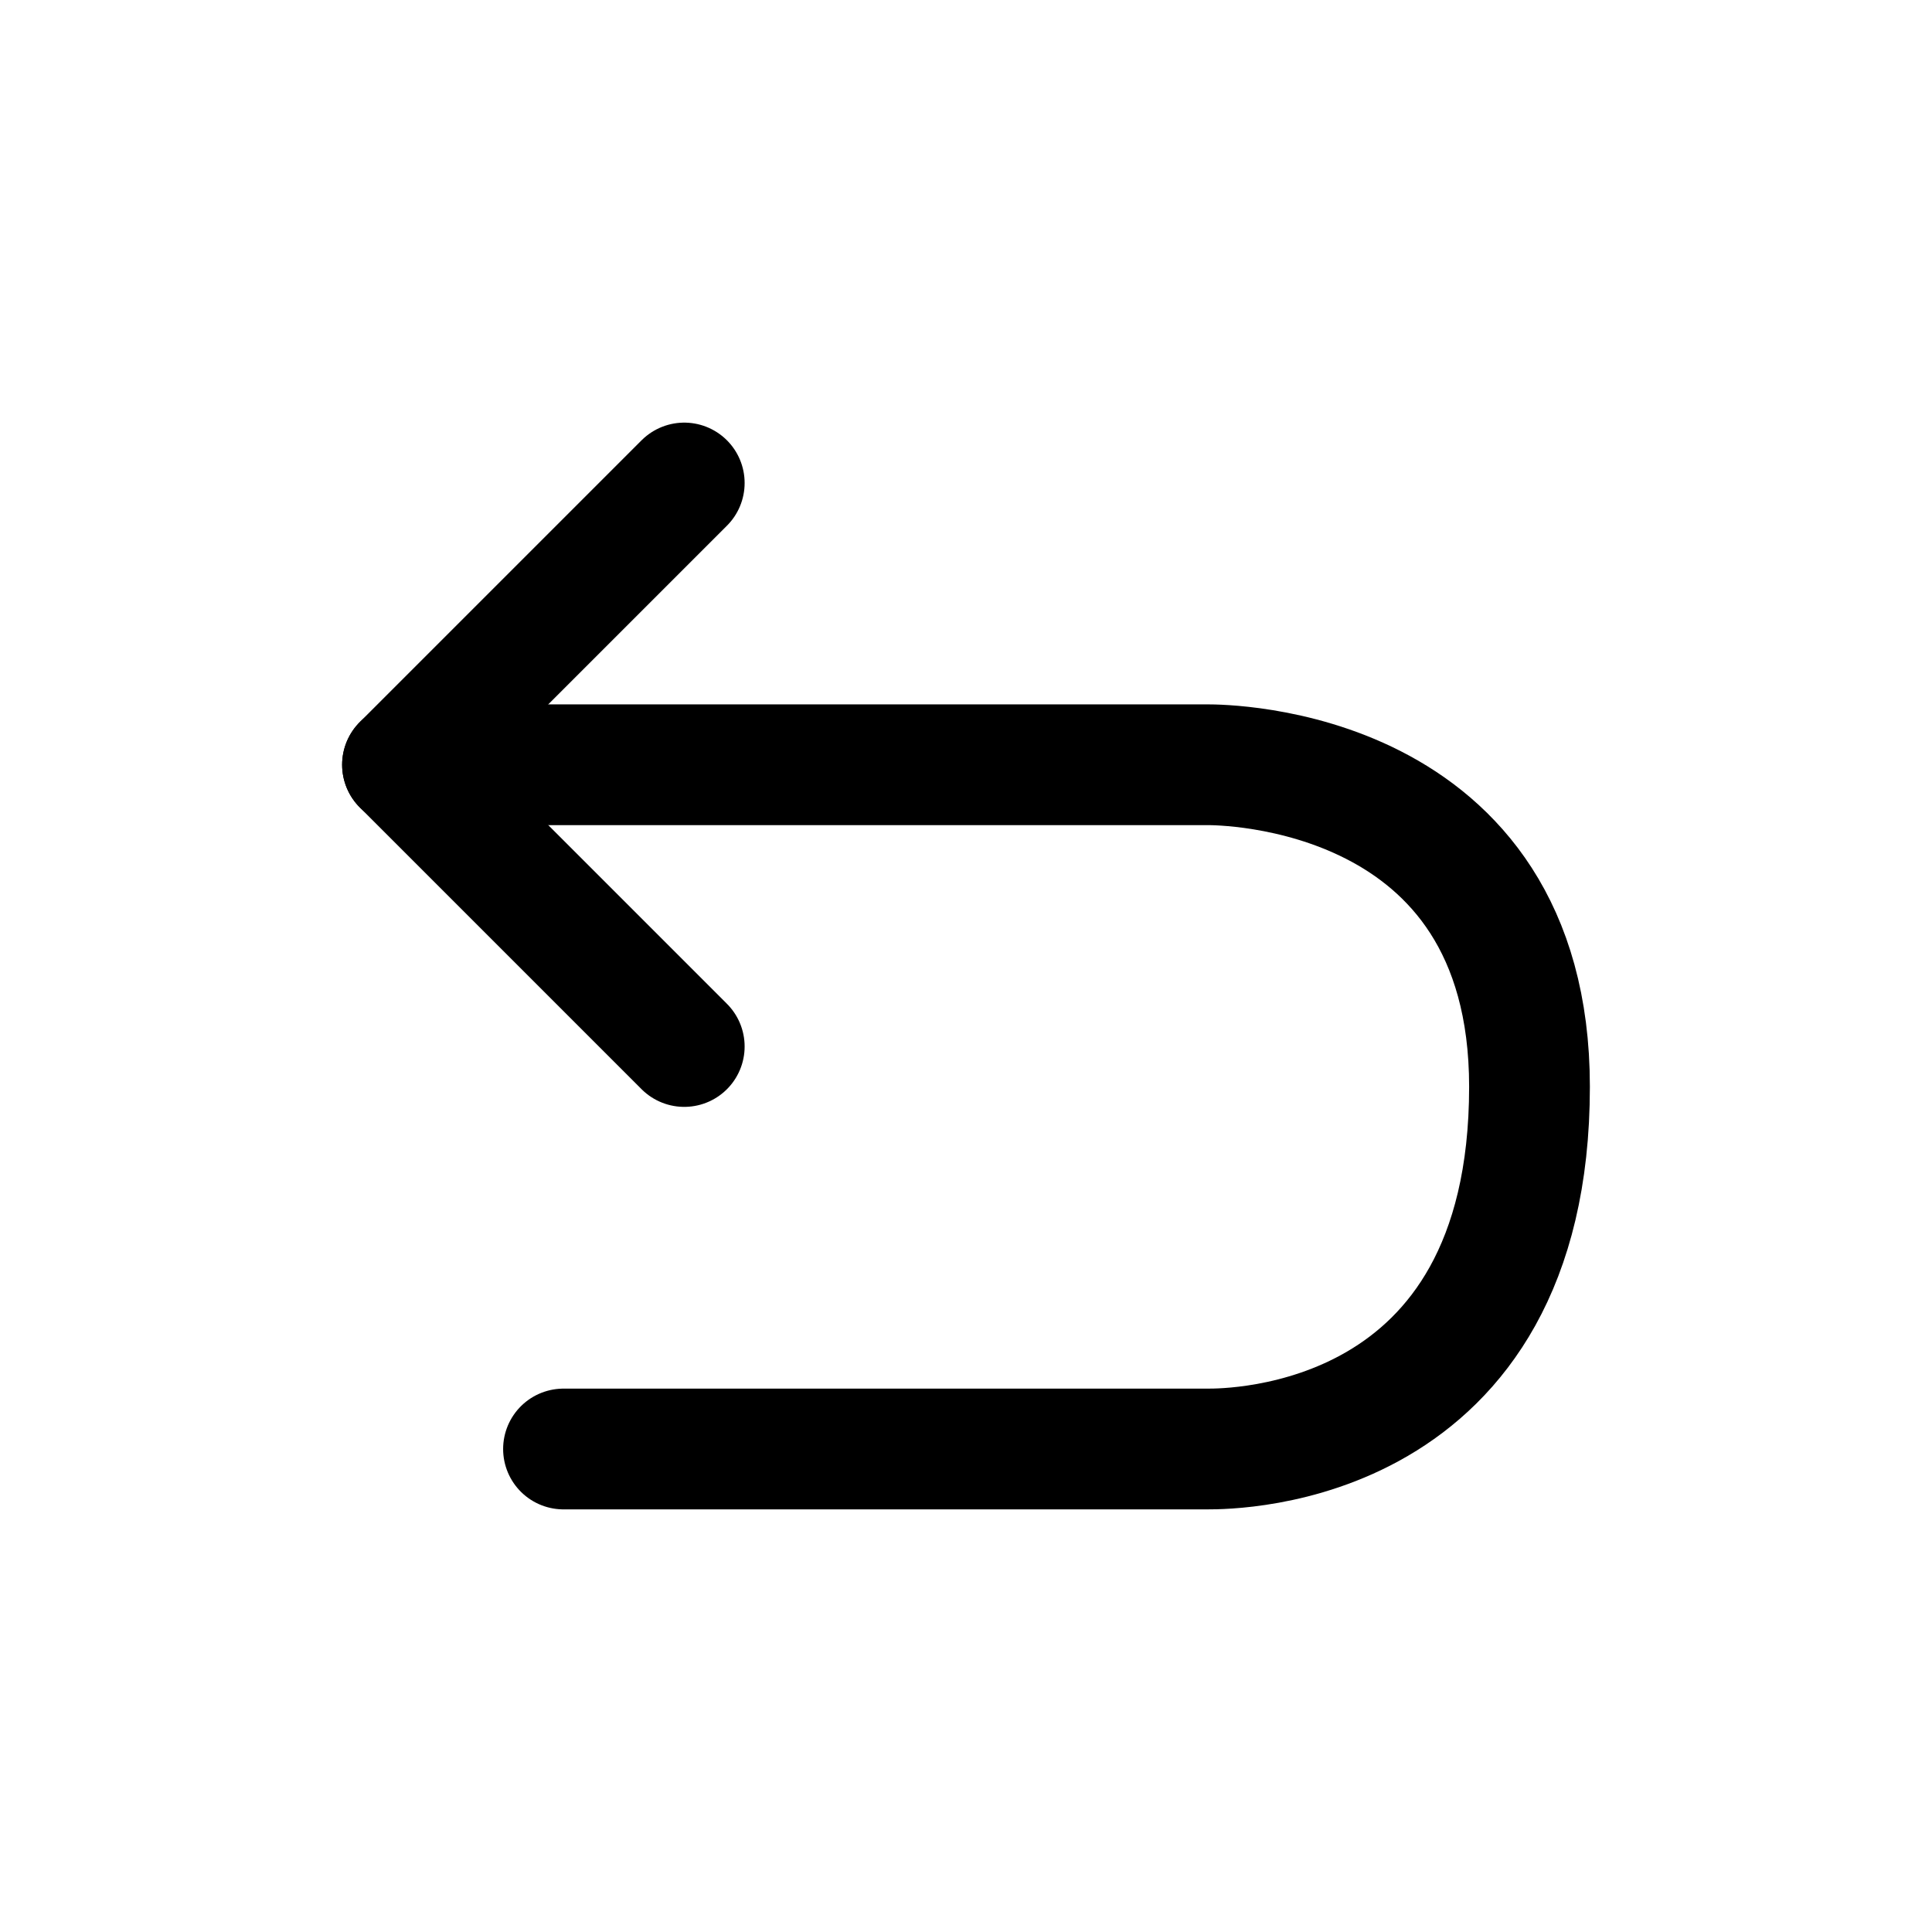
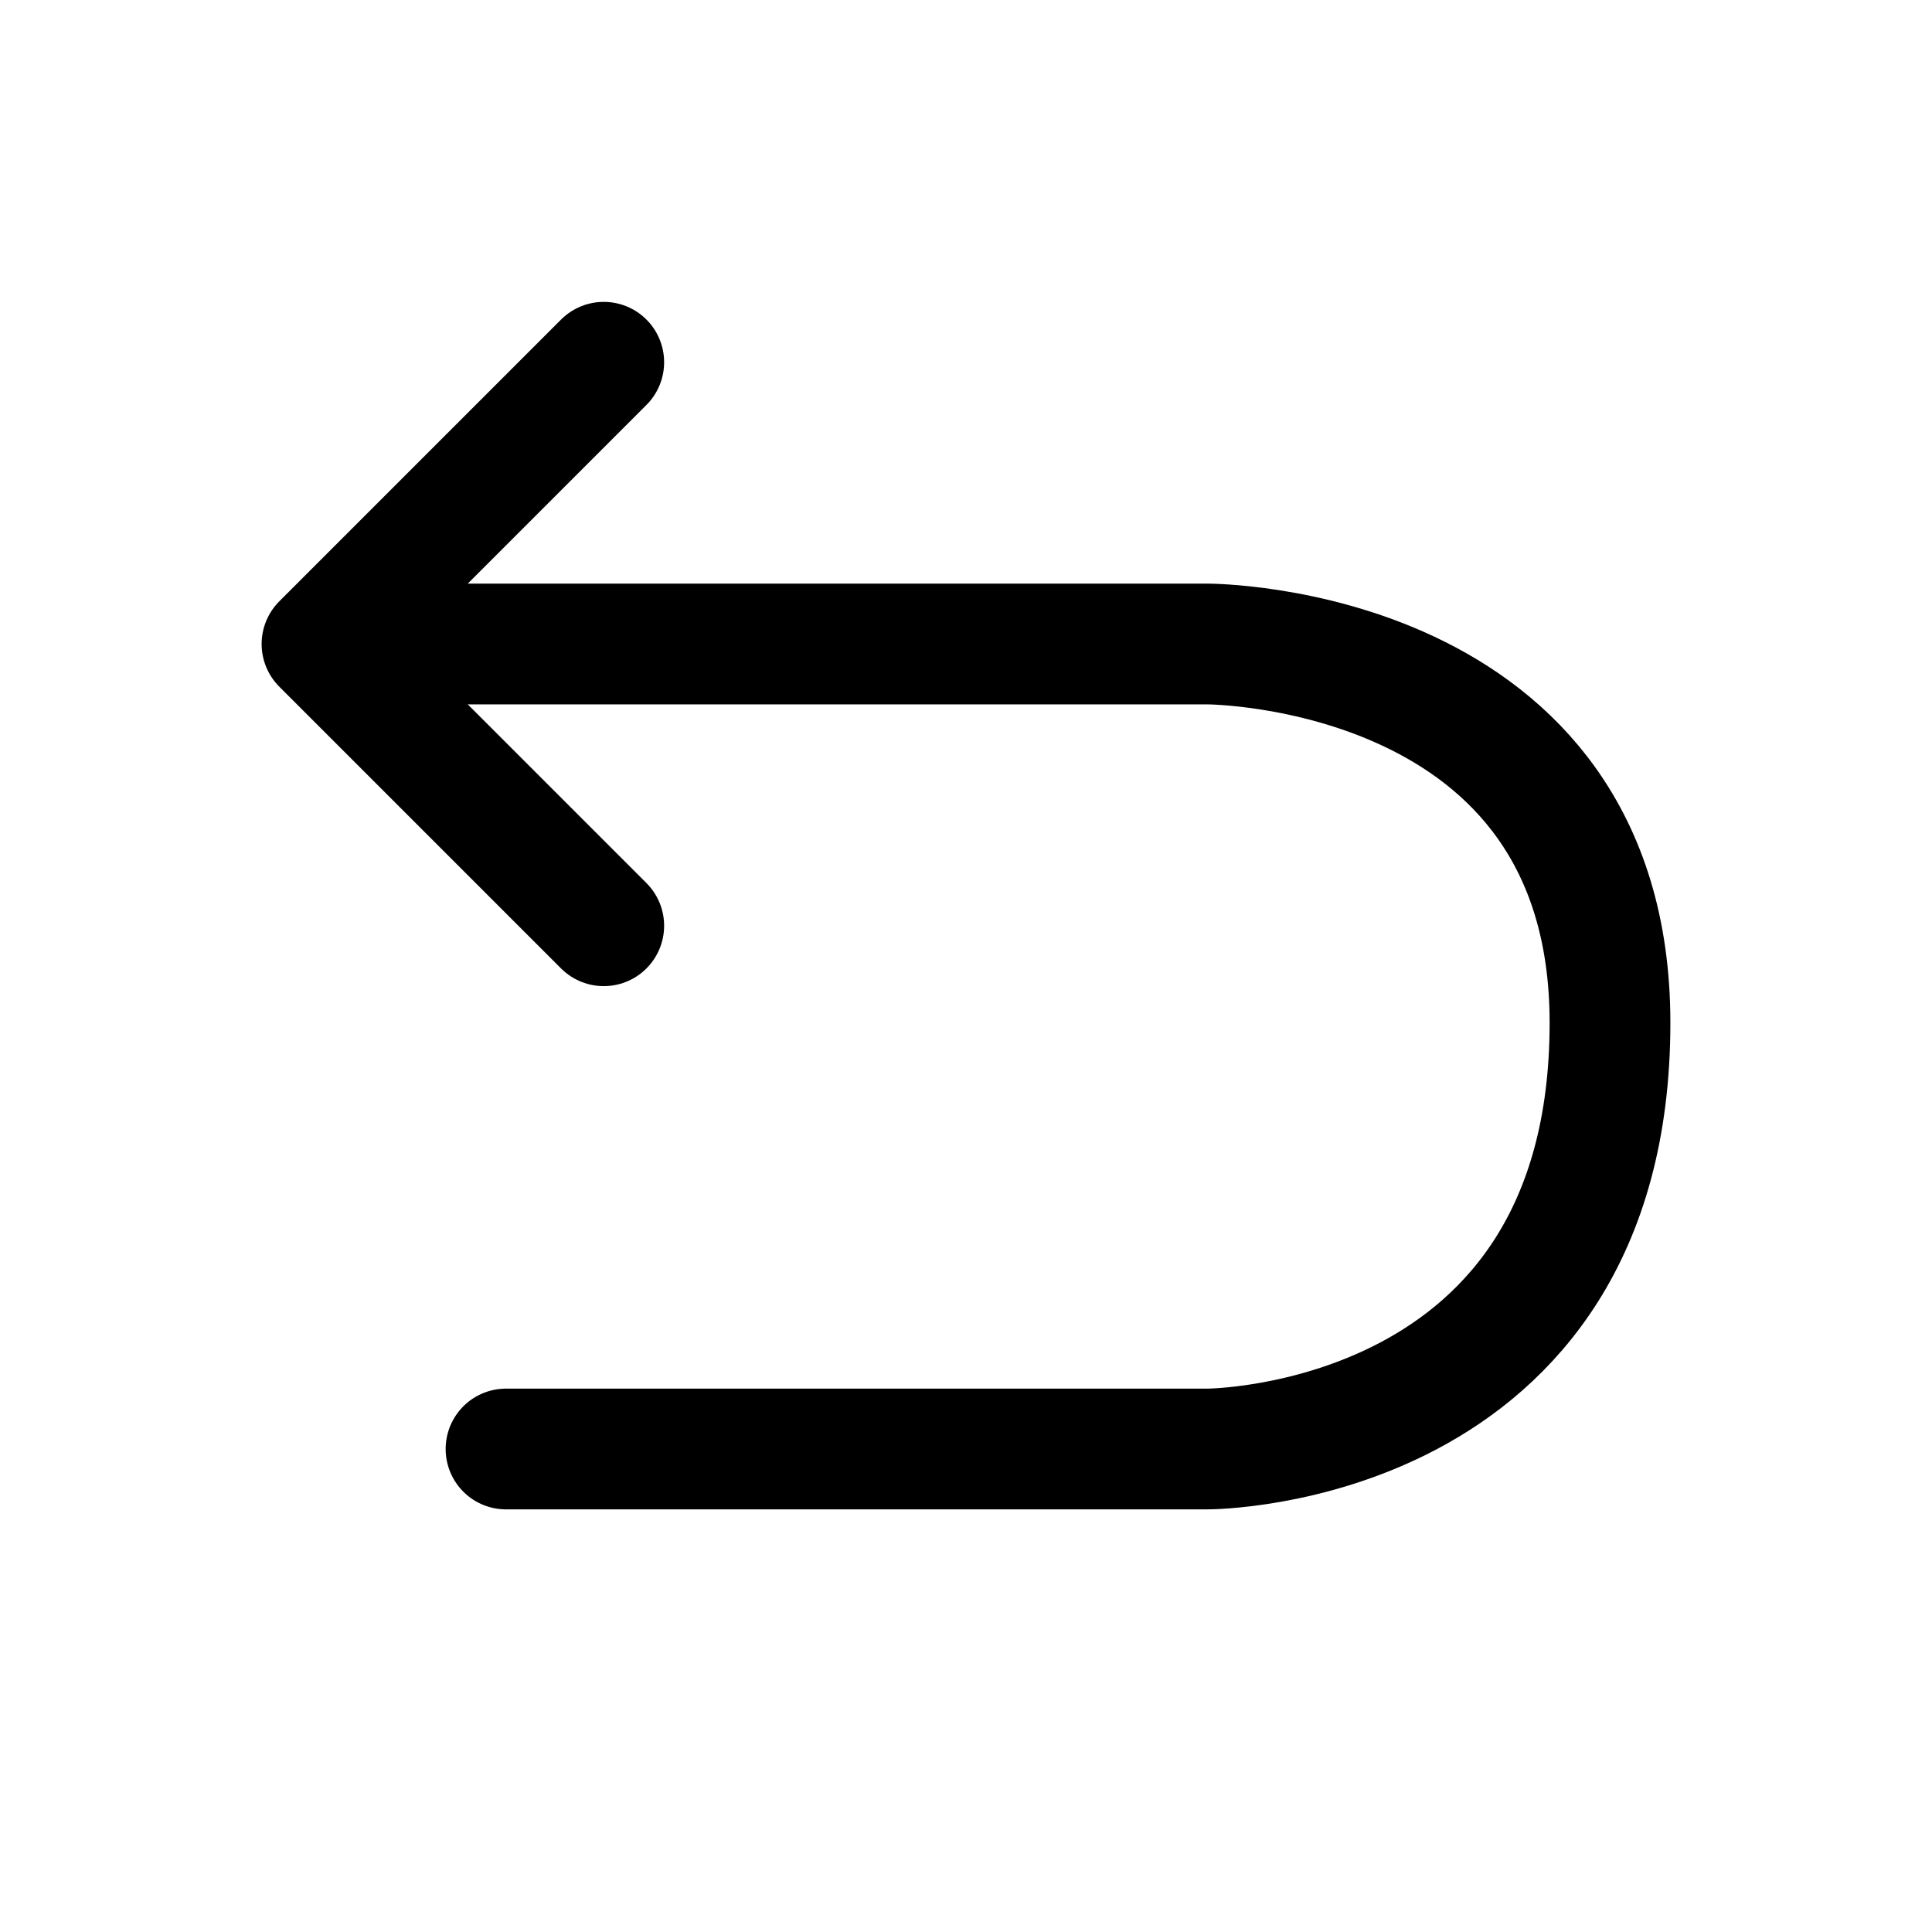
- <svg xmlns="http://www.w3.org/2000/svg" width="24" height="24" stroke-width="1.5" viewBox="0 0 24 24" fill="none">
-   <path d="M5 9.5C8.5 9.5 11.5 9.5 15 9.5C15.162 9.5 19 9.5 19 13.5C19 18 15.298 18 15 18C12 18 10 18 7 18" stroke="currentColor" stroke-linecap="round" stroke-linejoin="round" />
-   <path d="M8.5 13C7.133 11.633 6.367 10.867 5 9.5C6.367 8.133 7.133 7.367 8.5 6" stroke="currentColor" stroke-linecap="round" stroke-linejoin="round" />
+ <svg xmlns="http://www.w3.org/2000/svg" width="24" height="24" viewBox="0 0 24 24" stroke-width="1.5" fill="none">
+   <path d="M4.5 8C8.5 8 11 8 15 8C15 8 15 8 15 8C15 8 20 8 20 12.706C20 18 15 18 15 18C11.571 18 9.714 18 6.286 18" stroke="currentColor" stroke-linecap="round" stroke-linejoin="round" />
+   <path d="M7.5 11.5C6.133 10.133 5.367 9.367 4 8C5.367 6.633 6.133 5.867 7.5 4.5" stroke="currentColor" stroke-linecap="round" stroke-linejoin="round" />
</svg>
